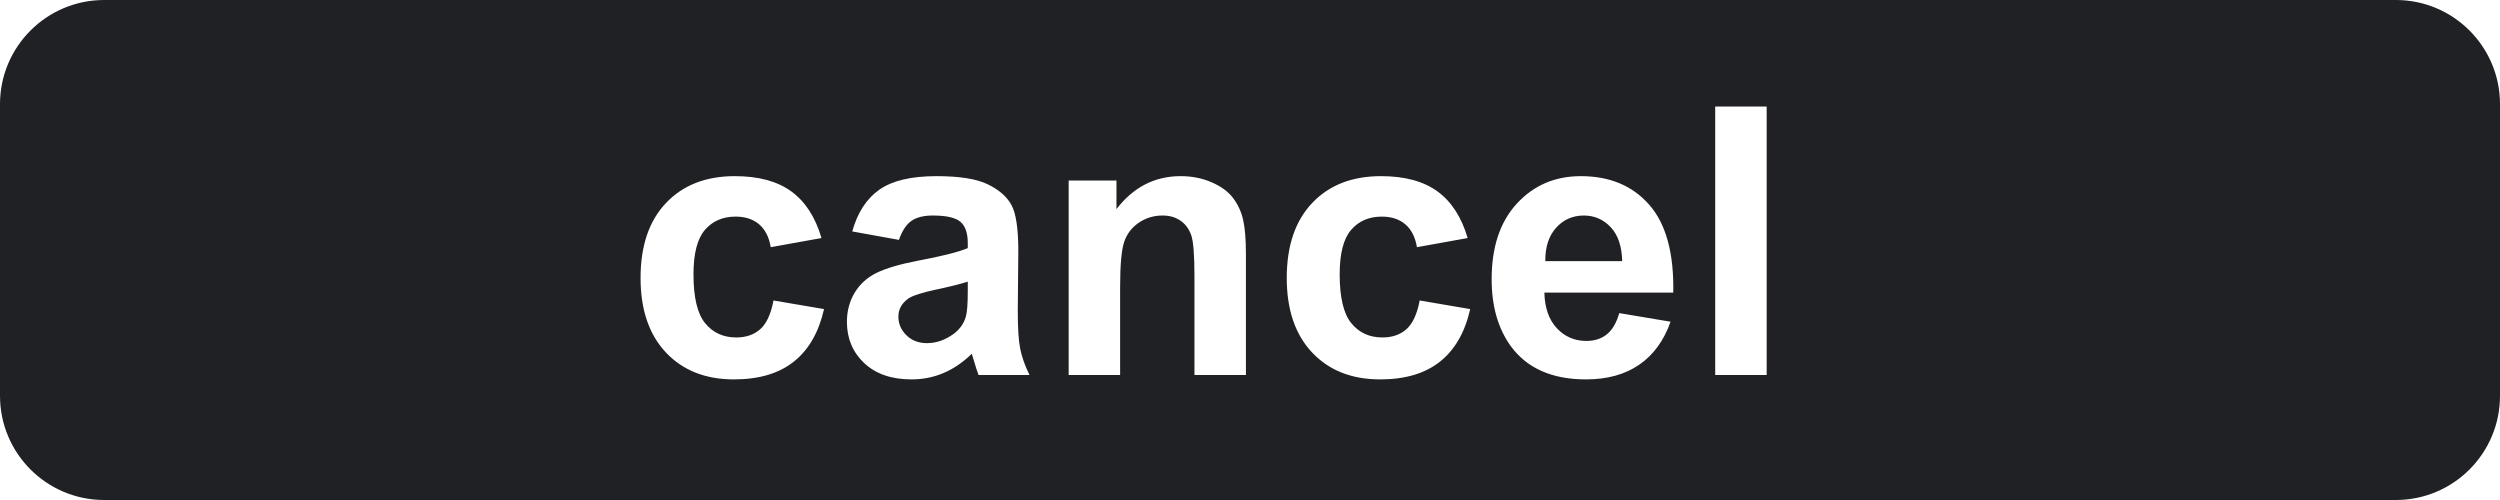
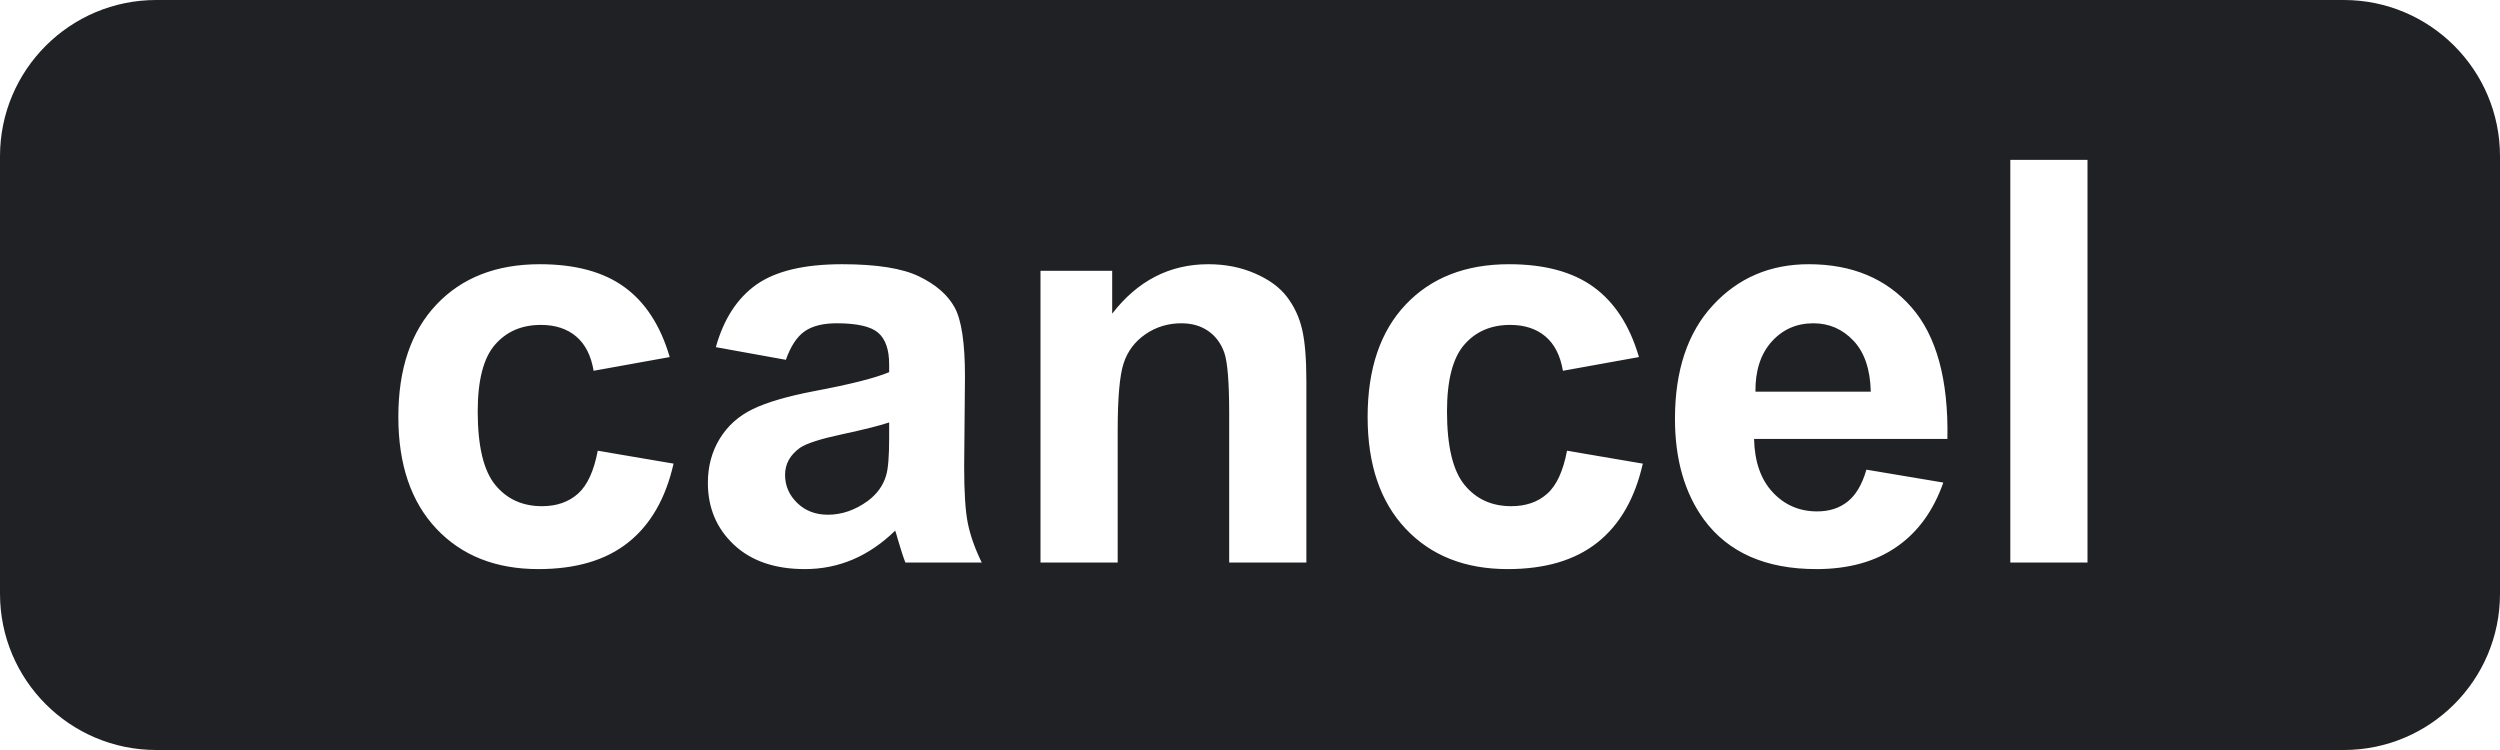
- <svg width="120px" height="24px" viewBox="0 0 120 24">
-   <g fill="#202124" stroke="none" stroke-width="1" fill-rule="evenodd">
-     <path d="M115,0 C117.761,-5.07265313e-16 120,2.239 120,5 L120,19 C120,21.761 117.761,24 115,24 L5,24 C2.239,24 3.38176876e-16,21.761 0,19 L0,5 C-3.38176876e-16,2.239 2.239,2.28362215e-15 5,0 L115,0 Z M35.273,8.455 C33.885,8.455 32.783,8.884 31.969,9.743 C31.154,10.601 30.747,11.801 30.747,13.342 C30.747,14.865 31.153,16.058 31.964,16.919 C32.776,17.78 33.864,18.211 35.229,18.211 C36.431,18.211 37.389,17.927 38.104,17.358 C38.818,16.79 39.302,15.949 39.554,14.836 L39.554,14.836 L37.128,14.423 C37.005,15.073 36.794,15.532 36.495,15.798 C36.196,16.065 35.813,16.198 35.344,16.198 C34.717,16.198 34.217,15.97 33.845,15.513 C33.473,15.056 33.287,14.273 33.287,13.166 C33.287,12.17 33.47,11.459 33.836,11.035 C34.203,10.61 34.693,10.397 35.309,10.397 C35.771,10.397 36.148,10.521 36.438,10.767 C36.728,11.013 36.914,11.379 36.996,11.865 L36.996,11.865 L39.431,11.426 C39.138,10.424 38.656,9.678 37.985,9.189 C37.314,8.7 36.41,8.455 35.273,8.455 Z M44.95,8.455 C43.737,8.455 42.823,8.672 42.208,9.105 C41.593,9.539 41.159,10.207 40.907,11.109 L40.907,11.109 L43.148,11.514 C43.301,11.08 43.5,10.777 43.746,10.604 C43.992,10.431 44.335,10.345 44.774,10.345 C45.425,10.345 45.867,10.446 46.102,10.648 C46.336,10.85 46.453,11.188 46.453,11.663 L46.453,11.663 L46.453,11.909 C46.008,12.097 45.208,12.299 44.054,12.516 C43.198,12.68 42.543,12.872 42.089,13.091 C41.635,13.311 41.282,13.627 41.03,14.041 C40.778,14.454 40.652,14.924 40.652,15.451 C40.652,16.248 40.929,16.907 41.483,17.429 C42.037,17.95 42.794,18.211 43.755,18.211 C44.3,18.211 44.812,18.108 45.293,17.903 C45.773,17.698 46.225,17.391 46.646,16.98 C46.664,17.027 46.693,17.124 46.734,17.271 C46.828,17.593 46.907,17.836 46.972,18 L46.972,18 L49.415,18 C49.198,17.555 49.05,17.137 48.971,16.748 C48.892,16.358 48.853,15.753 48.853,14.933 L48.853,14.933 L48.879,12.05 C48.879,10.978 48.769,10.241 48.549,9.839 C48.33,9.438 47.95,9.107 47.411,8.846 C46.872,8.585 46.052,8.455 44.95,8.455 Z M66.29,8.455 C64.901,8.455 63.8,8.884 62.985,9.743 C62.171,10.601 61.764,11.801 61.764,13.342 C61.764,14.865 62.169,16.058 62.981,16.919 C63.792,17.78 64.881,18.211 66.246,18.211 C67.447,18.211 68.405,17.927 69.12,17.358 C69.835,16.79 70.318,15.949 70.57,14.836 L70.57,14.836 L68.145,14.423 C68.021,15.073 67.811,15.532 67.512,15.798 C67.213,16.065 66.829,16.198 66.36,16.198 C65.733,16.198 65.234,15.97 64.862,15.513 C64.49,15.056 64.304,14.273 64.304,13.166 C64.304,12.17 64.487,11.459 64.853,11.035 C65.219,10.61 65.71,10.397 66.325,10.397 C66.788,10.397 67.165,10.521 67.455,10.767 C67.745,11.013 67.931,11.379 68.013,11.865 L68.013,11.865 L70.447,11.426 C70.154,10.424 69.672,9.678 69.001,9.189 C68.331,8.7 67.427,8.455 66.29,8.455 Z M75.879,8.455 C74.643,8.455 73.62,8.893 72.812,9.769 C72.003,10.645 71.599,11.856 71.599,13.403 C71.599,14.698 71.906,15.771 72.521,16.62 C73.301,17.681 74.502,18.211 76.125,18.211 C77.15,18.211 78.004,17.975 78.687,17.503 C79.37,17.032 79.869,16.345 80.186,15.442 L80.186,15.442 L77.725,15.029 C77.59,15.498 77.391,15.838 77.127,16.049 C76.863,16.26 76.538,16.365 76.151,16.365 C75.583,16.365 75.108,16.162 74.728,15.754 C74.347,15.347 74.147,14.777 74.13,14.045 L74.13,14.045 L80.317,14.045 C80.353,12.152 79.969,10.748 79.166,9.831 C78.363,8.914 77.268,8.455 75.879,8.455 Z M56.666,8.455 C55.43,8.455 54.404,8.982 53.59,10.037 L53.59,10.037 L53.59,8.666 L51.296,8.666 L51.296,18 L53.766,18 L53.766,13.772 C53.766,12.729 53.829,12.015 53.955,11.628 C54.081,11.241 54.313,10.931 54.653,10.696 C54.993,10.462 55.377,10.345 55.805,10.345 C56.139,10.345 56.424,10.427 56.662,10.591 C56.899,10.755 57.07,10.985 57.176,11.281 C57.281,11.577 57.334,12.229 57.334,13.236 L57.334,13.236 L57.334,18 L59.804,18 L59.804,12.199 C59.804,11.479 59.758,10.925 59.667,10.538 C59.577,10.151 59.416,9.806 59.184,9.501 C58.953,9.196 58.611,8.946 58.16,8.75 C57.709,8.553 57.211,8.455 56.666,8.455 Z M84.8,5.115 L82.33,5.115 L82.33,18 L84.8,18 L84.8,5.115 Z M46.453,13.518 L46.453,14.01 C46.453,14.602 46.421,15.003 46.356,15.214 C46.263,15.536 46.066,15.809 45.768,16.031 C45.363,16.324 44.938,16.471 44.493,16.471 C44.095,16.471 43.767,16.345 43.509,16.093 C43.251,15.841 43.122,15.542 43.122,15.196 C43.122,14.845 43.283,14.555 43.605,14.326 C43.816,14.186 44.265,14.042 44.95,13.896 C45.636,13.749 46.137,13.623 46.453,13.518 L46.453,13.518 Z M76.028,10.345 C76.532,10.345 76.96,10.531 77.312,10.903 C77.663,11.275 77.848,11.818 77.865,12.533 L77.865,12.533 L74.174,12.533 C74.168,11.859 74.341,11.326 74.692,10.934 C75.044,10.541 75.489,10.345 76.028,10.345 Z" />
+ <svg width="80px" height="24px" viewBox="0 0 80 24">
+   <g stroke="none" stroke-width="1" fill="#202124" fill-rule="evenodd">
+     <path d="M75,0 C77.761,-5.07265313e-16 80,2.239 80,5 L80,19 C80,21.761 77.761,24 75,24 L5,24 C2.239,24 3.38176876e-16,21.761 0,19 L0,5 C-3.38176876e-16,2.239 2.239,1.39544373e-15 5,0 L75,0 Z M17.273,8.455 C15.885,8.455 14.783,8.884 13.969,9.743 C13.154,10.601 12.747,11.801 12.747,13.342 C12.747,14.865 13.153,16.058 13.964,16.919 C14.776,17.78 15.864,18.211 17.229,18.211 C18.431,18.211 19.389,17.927 20.104,17.358 C20.818,16.79 21.302,15.949 21.554,14.836 L21.554,14.836 L19.128,14.423 C19.005,15.073 18.794,15.532 18.495,15.798 C18.196,16.065 17.812,16.198 17.344,16.198 C16.717,16.198 16.217,15.97 15.845,15.513 C15.473,15.056 15.287,14.273 15.287,13.166 C15.287,12.17 15.47,11.459 15.836,11.035 C16.203,10.61 16.693,10.397 17.309,10.397 C17.771,10.397 18.148,10.521 18.438,10.767 C18.728,11.013 18.914,11.379 18.996,11.865 L18.996,11.865 L21.431,11.426 C21.138,10.424 20.656,9.678 19.985,9.189 C19.314,8.7 18.41,8.455 17.273,8.455 Z M26.95,8.455 C25.737,8.455 24.823,8.672 24.208,9.105 C23.593,9.539 23.159,10.207 22.907,11.109 L22.907,11.109 L25.148,11.514 C25.301,11.08 25.5,10.777 25.746,10.604 C25.992,10.431 26.335,10.345 26.774,10.345 C27.425,10.345 27.867,10.446 28.102,10.648 C28.336,10.85 28.453,11.188 28.453,11.663 L28.453,11.663 L28.453,11.909 C28.008,12.097 27.208,12.299 26.054,12.516 C25.198,12.68 24.543,12.872 24.089,13.091 C23.635,13.311 23.282,13.627 23.03,14.041 C22.778,14.454 22.652,14.924 22.652,15.451 C22.652,16.248 22.929,16.907 23.483,17.429 C24.037,17.95 24.794,18.211 25.755,18.211 C26.3,18.211 26.812,18.108 27.293,17.903 C27.773,17.698 28.225,17.391 28.646,16.98 C28.664,17.027 28.693,17.124 28.734,17.271 C28.828,17.593 28.907,17.836 28.972,18 L28.972,18 L31.415,18 C31.198,17.555 31.05,17.137 30.971,16.748 C30.892,16.358 30.853,15.753 30.853,14.933 L30.853,14.933 L30.879,12.05 C30.879,10.978 30.769,10.241 30.549,9.839 C30.33,9.438 29.95,9.107 29.411,8.846 C28.872,8.585 28.052,8.455 26.95,8.455 Z M48.29,8.455 C46.901,8.455 45.8,8.884 44.985,9.743 C44.171,10.601 43.764,11.801 43.764,13.342 C43.764,14.865 44.169,16.058 44.981,16.919 C45.792,17.78 46.881,18.211 48.246,18.211 C49.447,18.211 50.405,17.927 51.12,17.358 C51.835,16.79 52.318,15.949 52.57,14.836 L52.57,14.836 L50.145,14.423 C50.021,15.073 49.811,15.532 49.512,15.798 C49.213,16.065 48.829,16.198 48.36,16.198 C47.733,16.198 47.234,15.97 46.862,15.513 C46.49,15.056 46.304,14.273 46.304,13.166 C46.304,12.17 46.487,11.459 46.853,11.035 C47.219,10.61 47.71,10.397 48.325,10.397 C48.788,10.397 49.165,10.521 49.455,10.767 C49.745,11.013 49.931,11.379 50.013,11.865 L50.013,11.865 L52.447,11.426 C52.154,10.424 51.672,9.678 51.001,9.189 C50.331,8.7 49.427,8.455 48.29,8.455 Z M57.879,8.455 C56.643,8.455 55.62,8.893 54.812,9.769 C54.003,10.645 53.599,11.856 53.599,13.403 C53.599,14.698 53.906,15.771 54.521,16.62 C55.301,17.681 56.502,18.211 58.125,18.211 C59.15,18.211 60.004,17.975 60.687,17.503 C61.37,17.032 61.869,16.345 62.186,15.442 L62.186,15.442 L59.725,15.029 C59.59,15.498 59.391,15.838 59.127,16.049 C58.863,16.26 58.538,16.365 58.151,16.365 C57.583,16.365 57.108,16.162 56.728,15.754 C56.347,15.347 56.147,14.777 56.13,14.045 L56.13,14.045 L62.317,14.045 C62.353,12.152 61.969,10.748 61.166,9.831 C60.363,8.914 59.268,8.455 57.879,8.455 Z M38.666,8.455 C37.43,8.455 36.404,8.982 35.59,10.037 L35.59,10.037 L35.59,8.666 L33.296,8.666 L33.296,18 L35.766,18 L35.766,13.772 C35.766,12.729 35.829,12.015 35.955,11.628 C36.081,11.241 36.313,10.931 36.653,10.696 C36.993,10.462 37.377,10.345 37.805,10.345 C38.139,10.345 38.424,10.427 38.662,10.591 C38.899,10.755 39.07,10.985 39.176,11.281 C39.281,11.577 39.334,12.229 39.334,13.236 L39.334,13.236 L39.334,18 L41.804,18 L41.804,12.199 C41.804,11.479 41.758,10.925 41.667,10.538 C41.577,10.151 41.416,9.806 41.184,9.501 C40.953,9.196 40.611,8.946 40.16,8.75 C39.709,8.553 39.211,8.455 38.666,8.455 Z M66.8,5.115 L64.33,5.115 L64.33,18 L66.8,18 L66.8,5.115 Z M28.453,13.518 L28.453,14.01 C28.453,14.602 28.421,15.003 28.356,15.214 C28.263,15.536 28.066,15.809 27.768,16.031 C27.363,16.324 26.938,16.471 26.493,16.471 C26.095,16.471 25.767,16.345 25.509,16.093 C25.251,15.841 25.122,15.542 25.122,15.196 C25.122,14.845 25.283,14.555 25.605,14.326 C25.816,14.186 26.265,14.042 26.95,13.896 C27.636,13.749 28.137,13.623 28.453,13.518 L28.453,13.518 Z M58.028,10.345 C58.532,10.345 58.96,10.531 59.312,10.903 C59.663,11.275 59.848,11.818 59.865,12.533 L59.865,12.533 L56.174,12.533 C56.168,11.859 56.341,11.326 56.692,10.934 C57.044,10.541 57.489,10.345 58.028,10.345 Z" />
  </g>
</svg>
